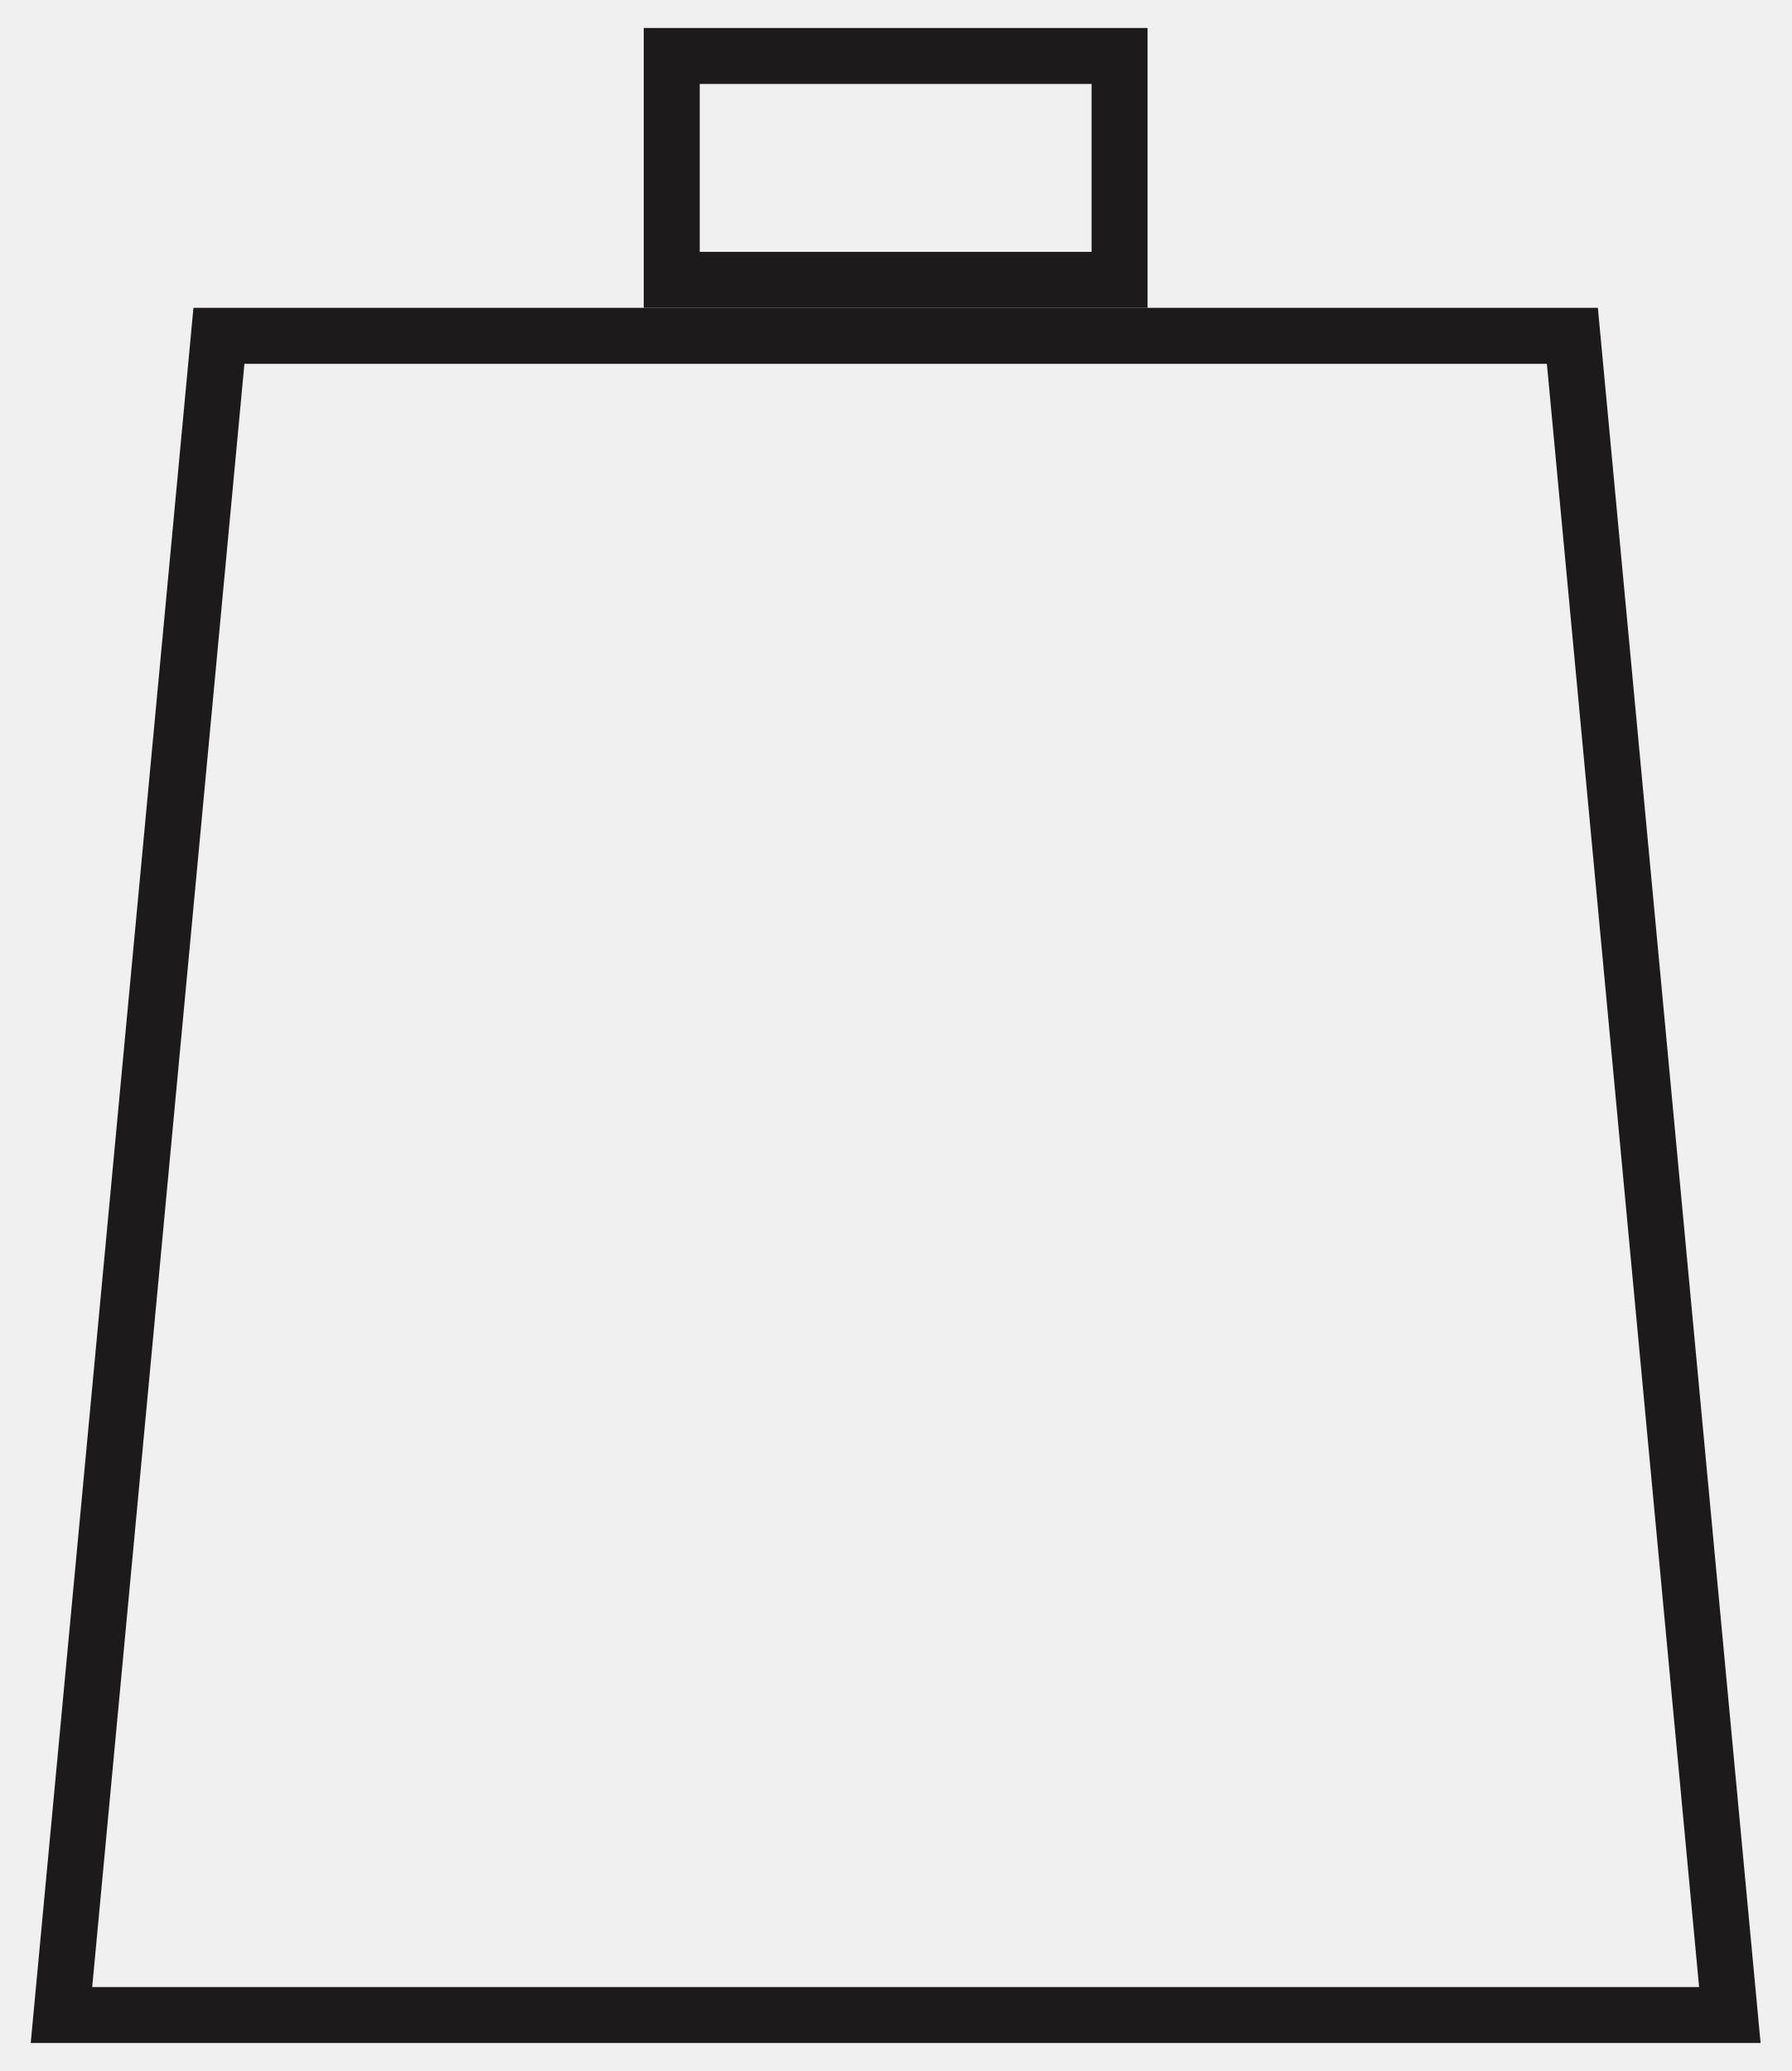
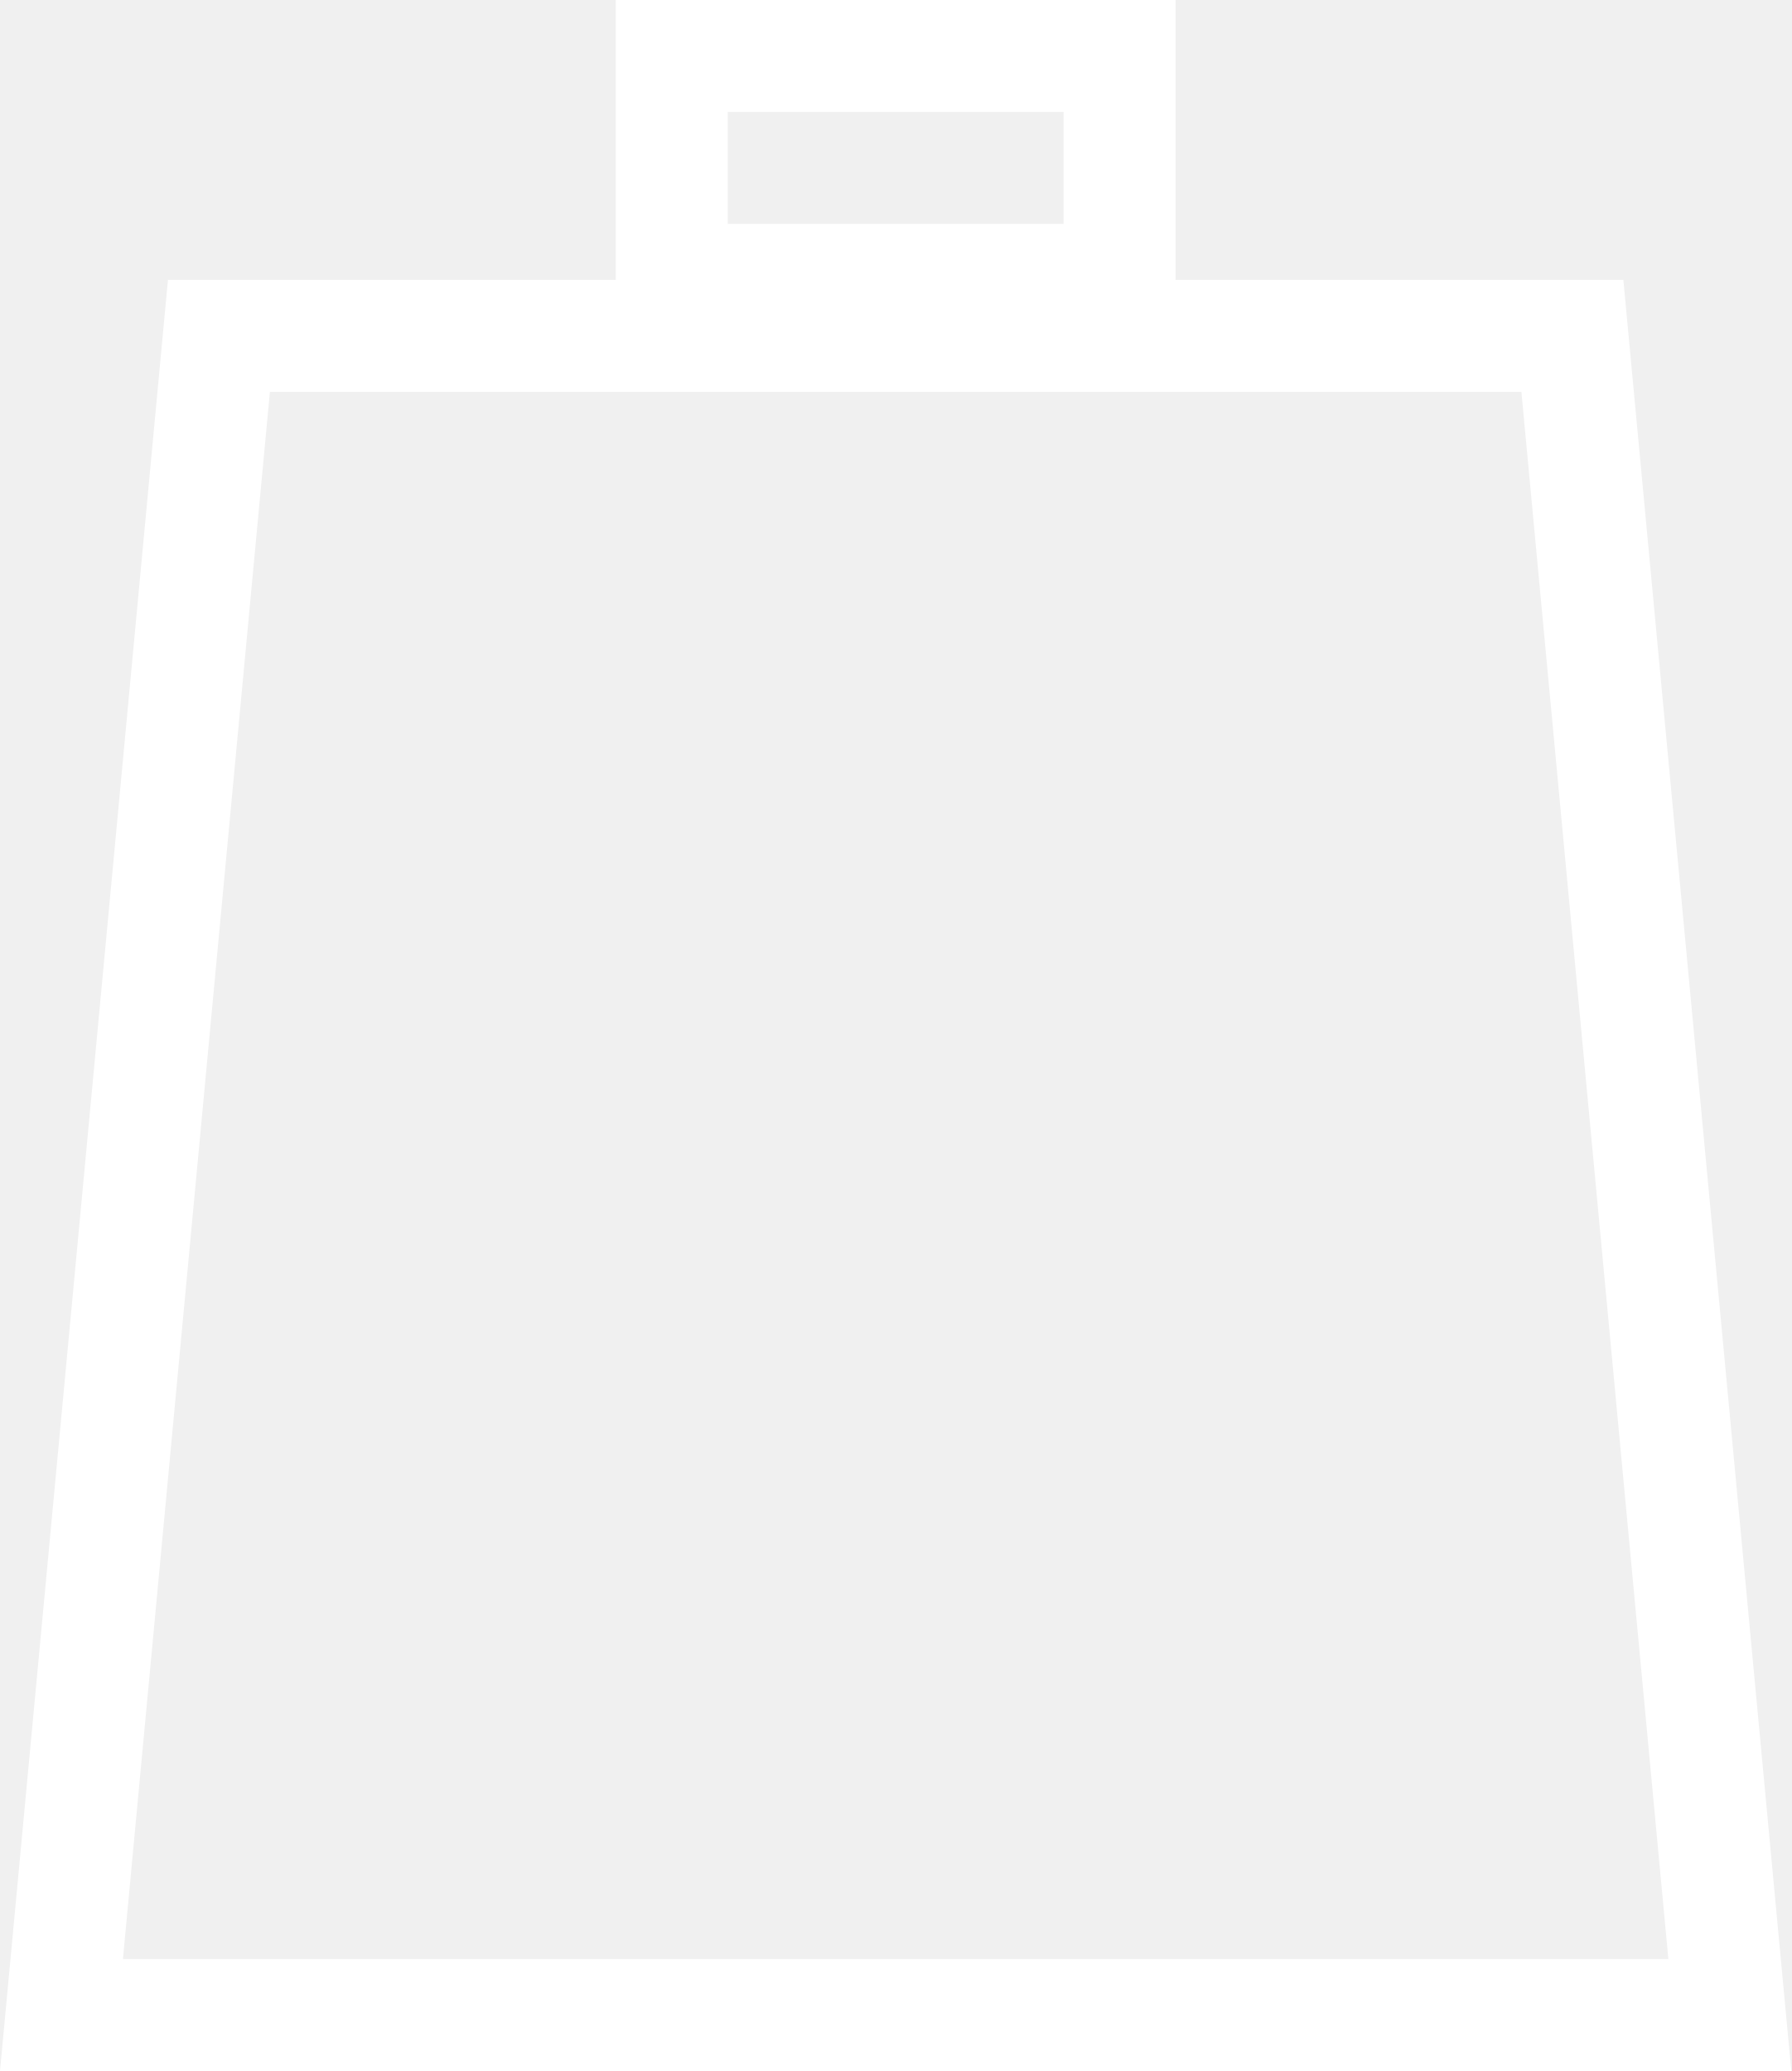
<svg xmlns="http://www.w3.org/2000/svg" width="32" height="37" viewBox="0 0 32 37" fill="none">
-   <path d="M1.098 36L3.911 6H28.089L30.902 36H1.098Z" stroke="#1C1A1A" stroke-width="1" />
-   <rect x="12" y="1" width="8" height="4" stroke="#1C1A1A" stroke-width="1" />
+   <path d="M1.098 36L3.911 6H28.089L30.902 36H1.098Z" stroke="#fff" stroke-width="2" />
+   <rect x="12" y="1" width="8" height="4" stroke="#fff" stroke-width="2" />
</svg>
